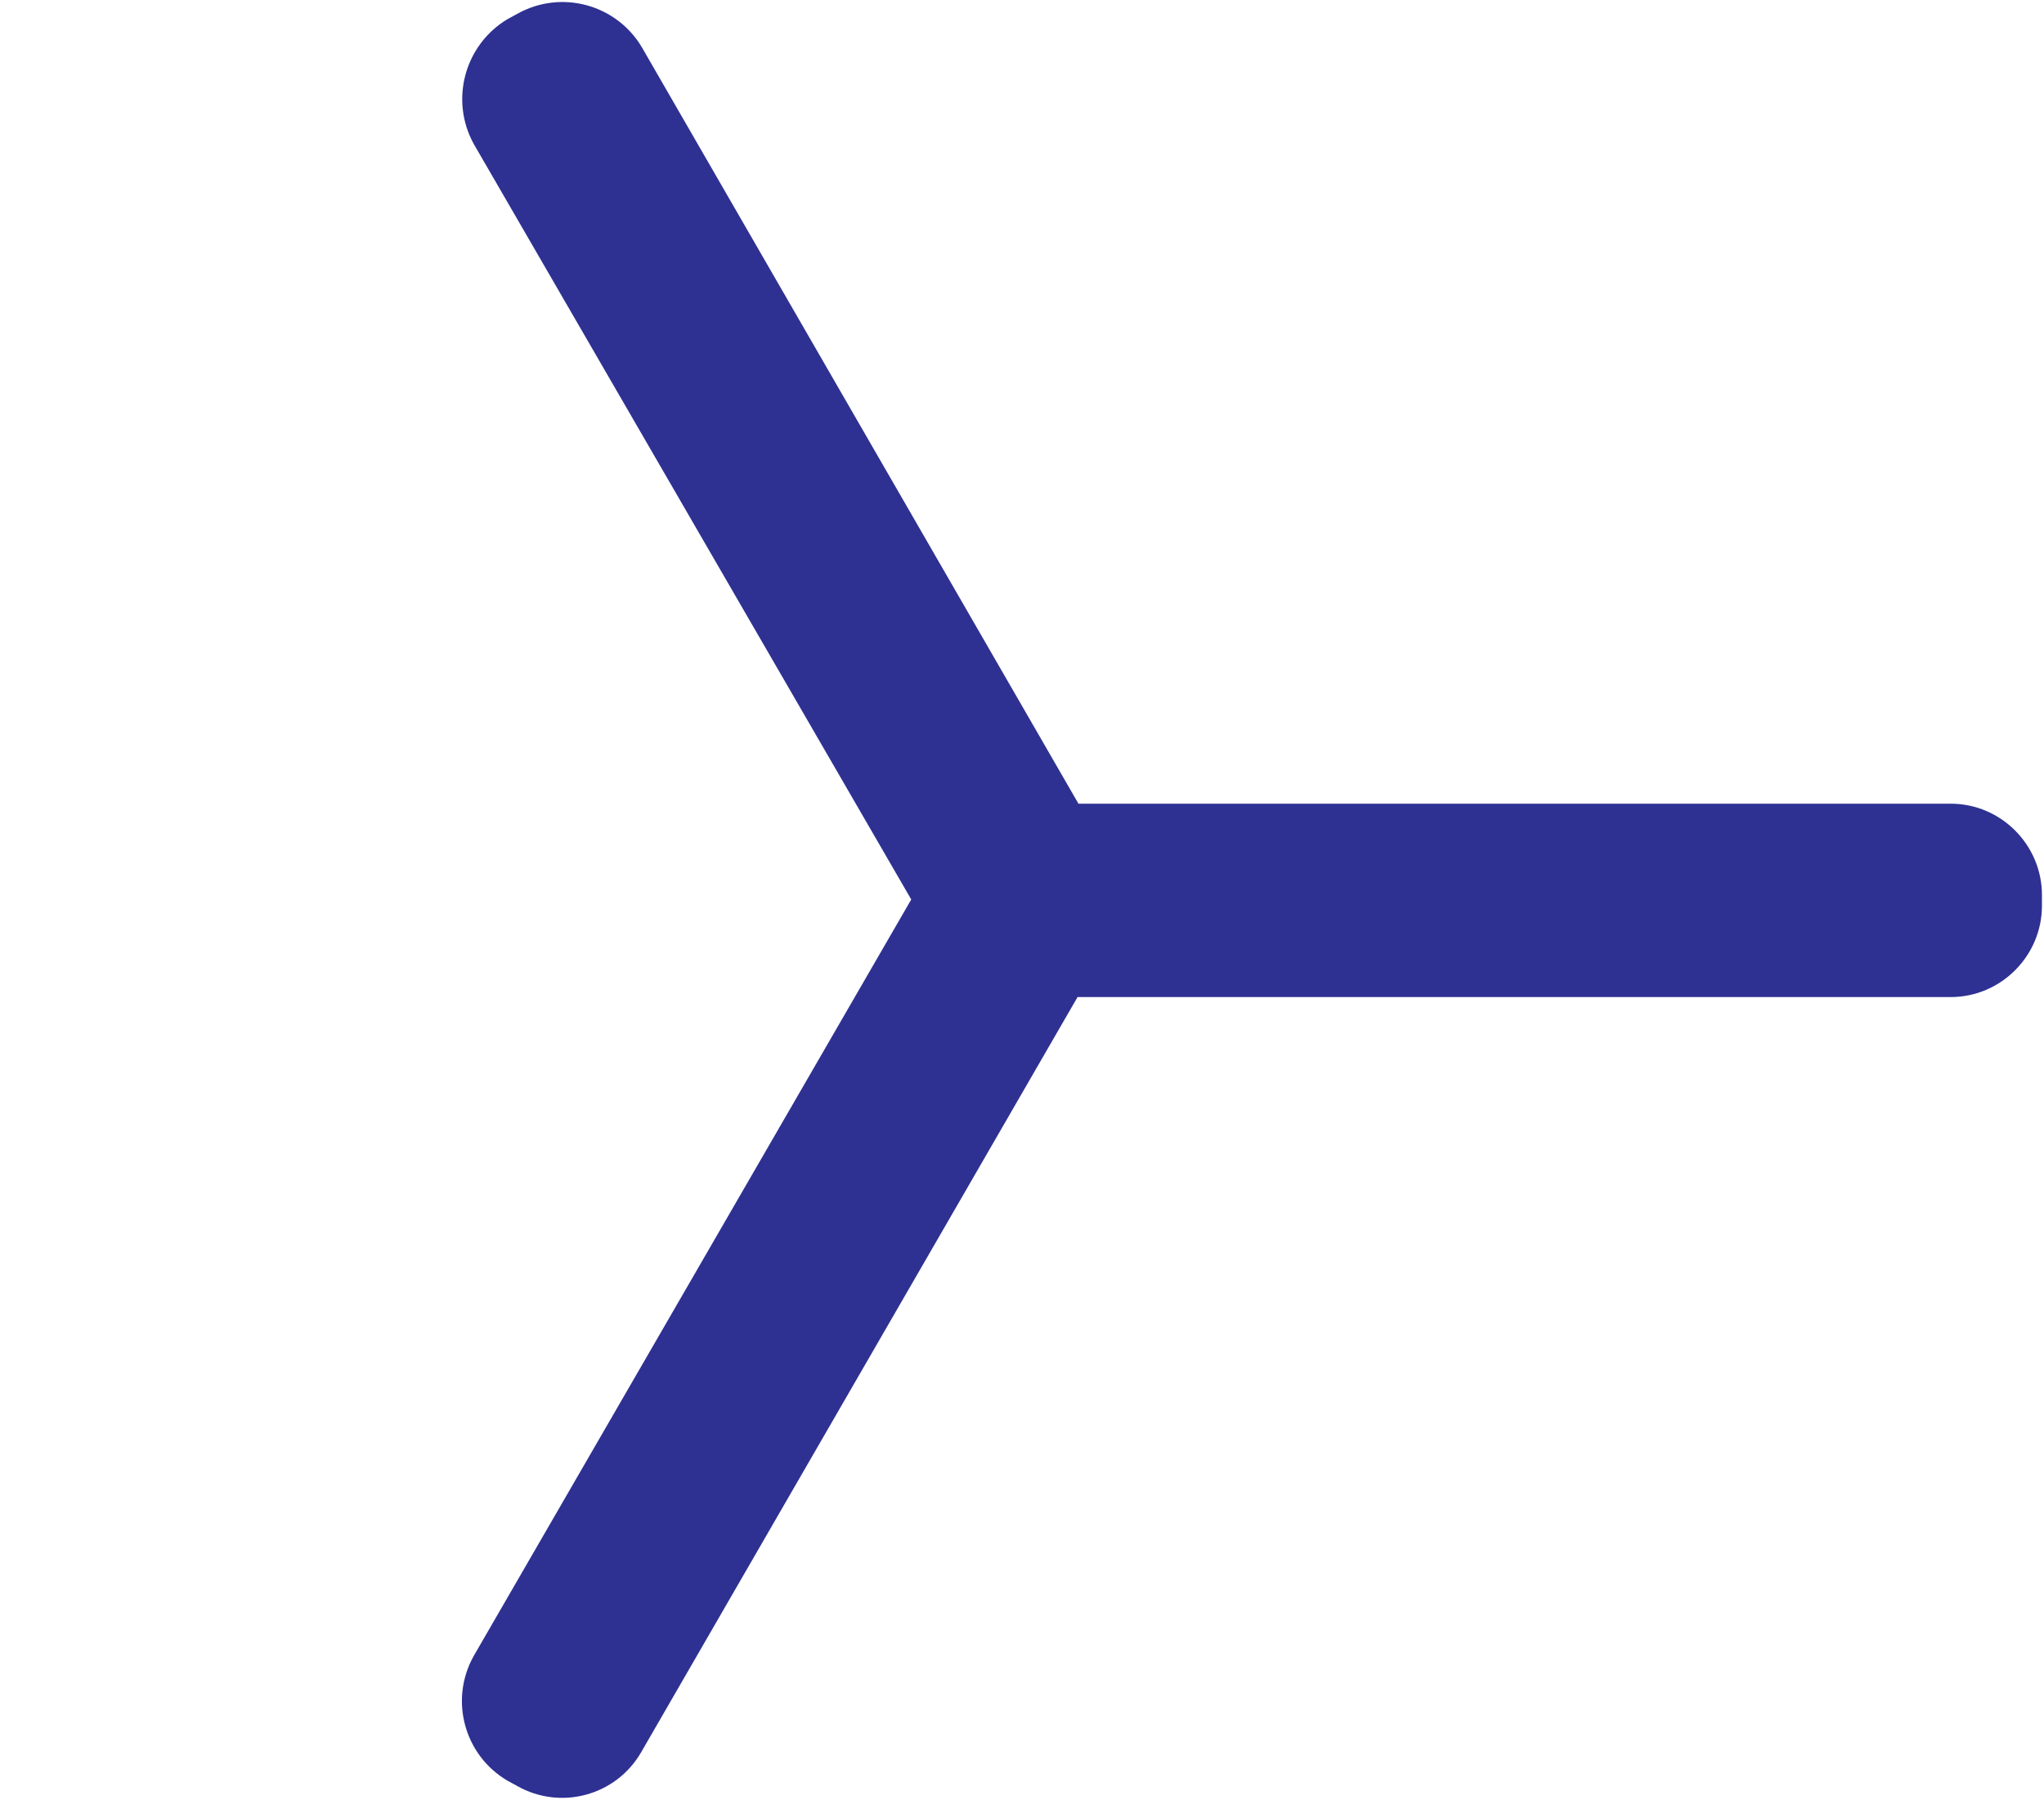
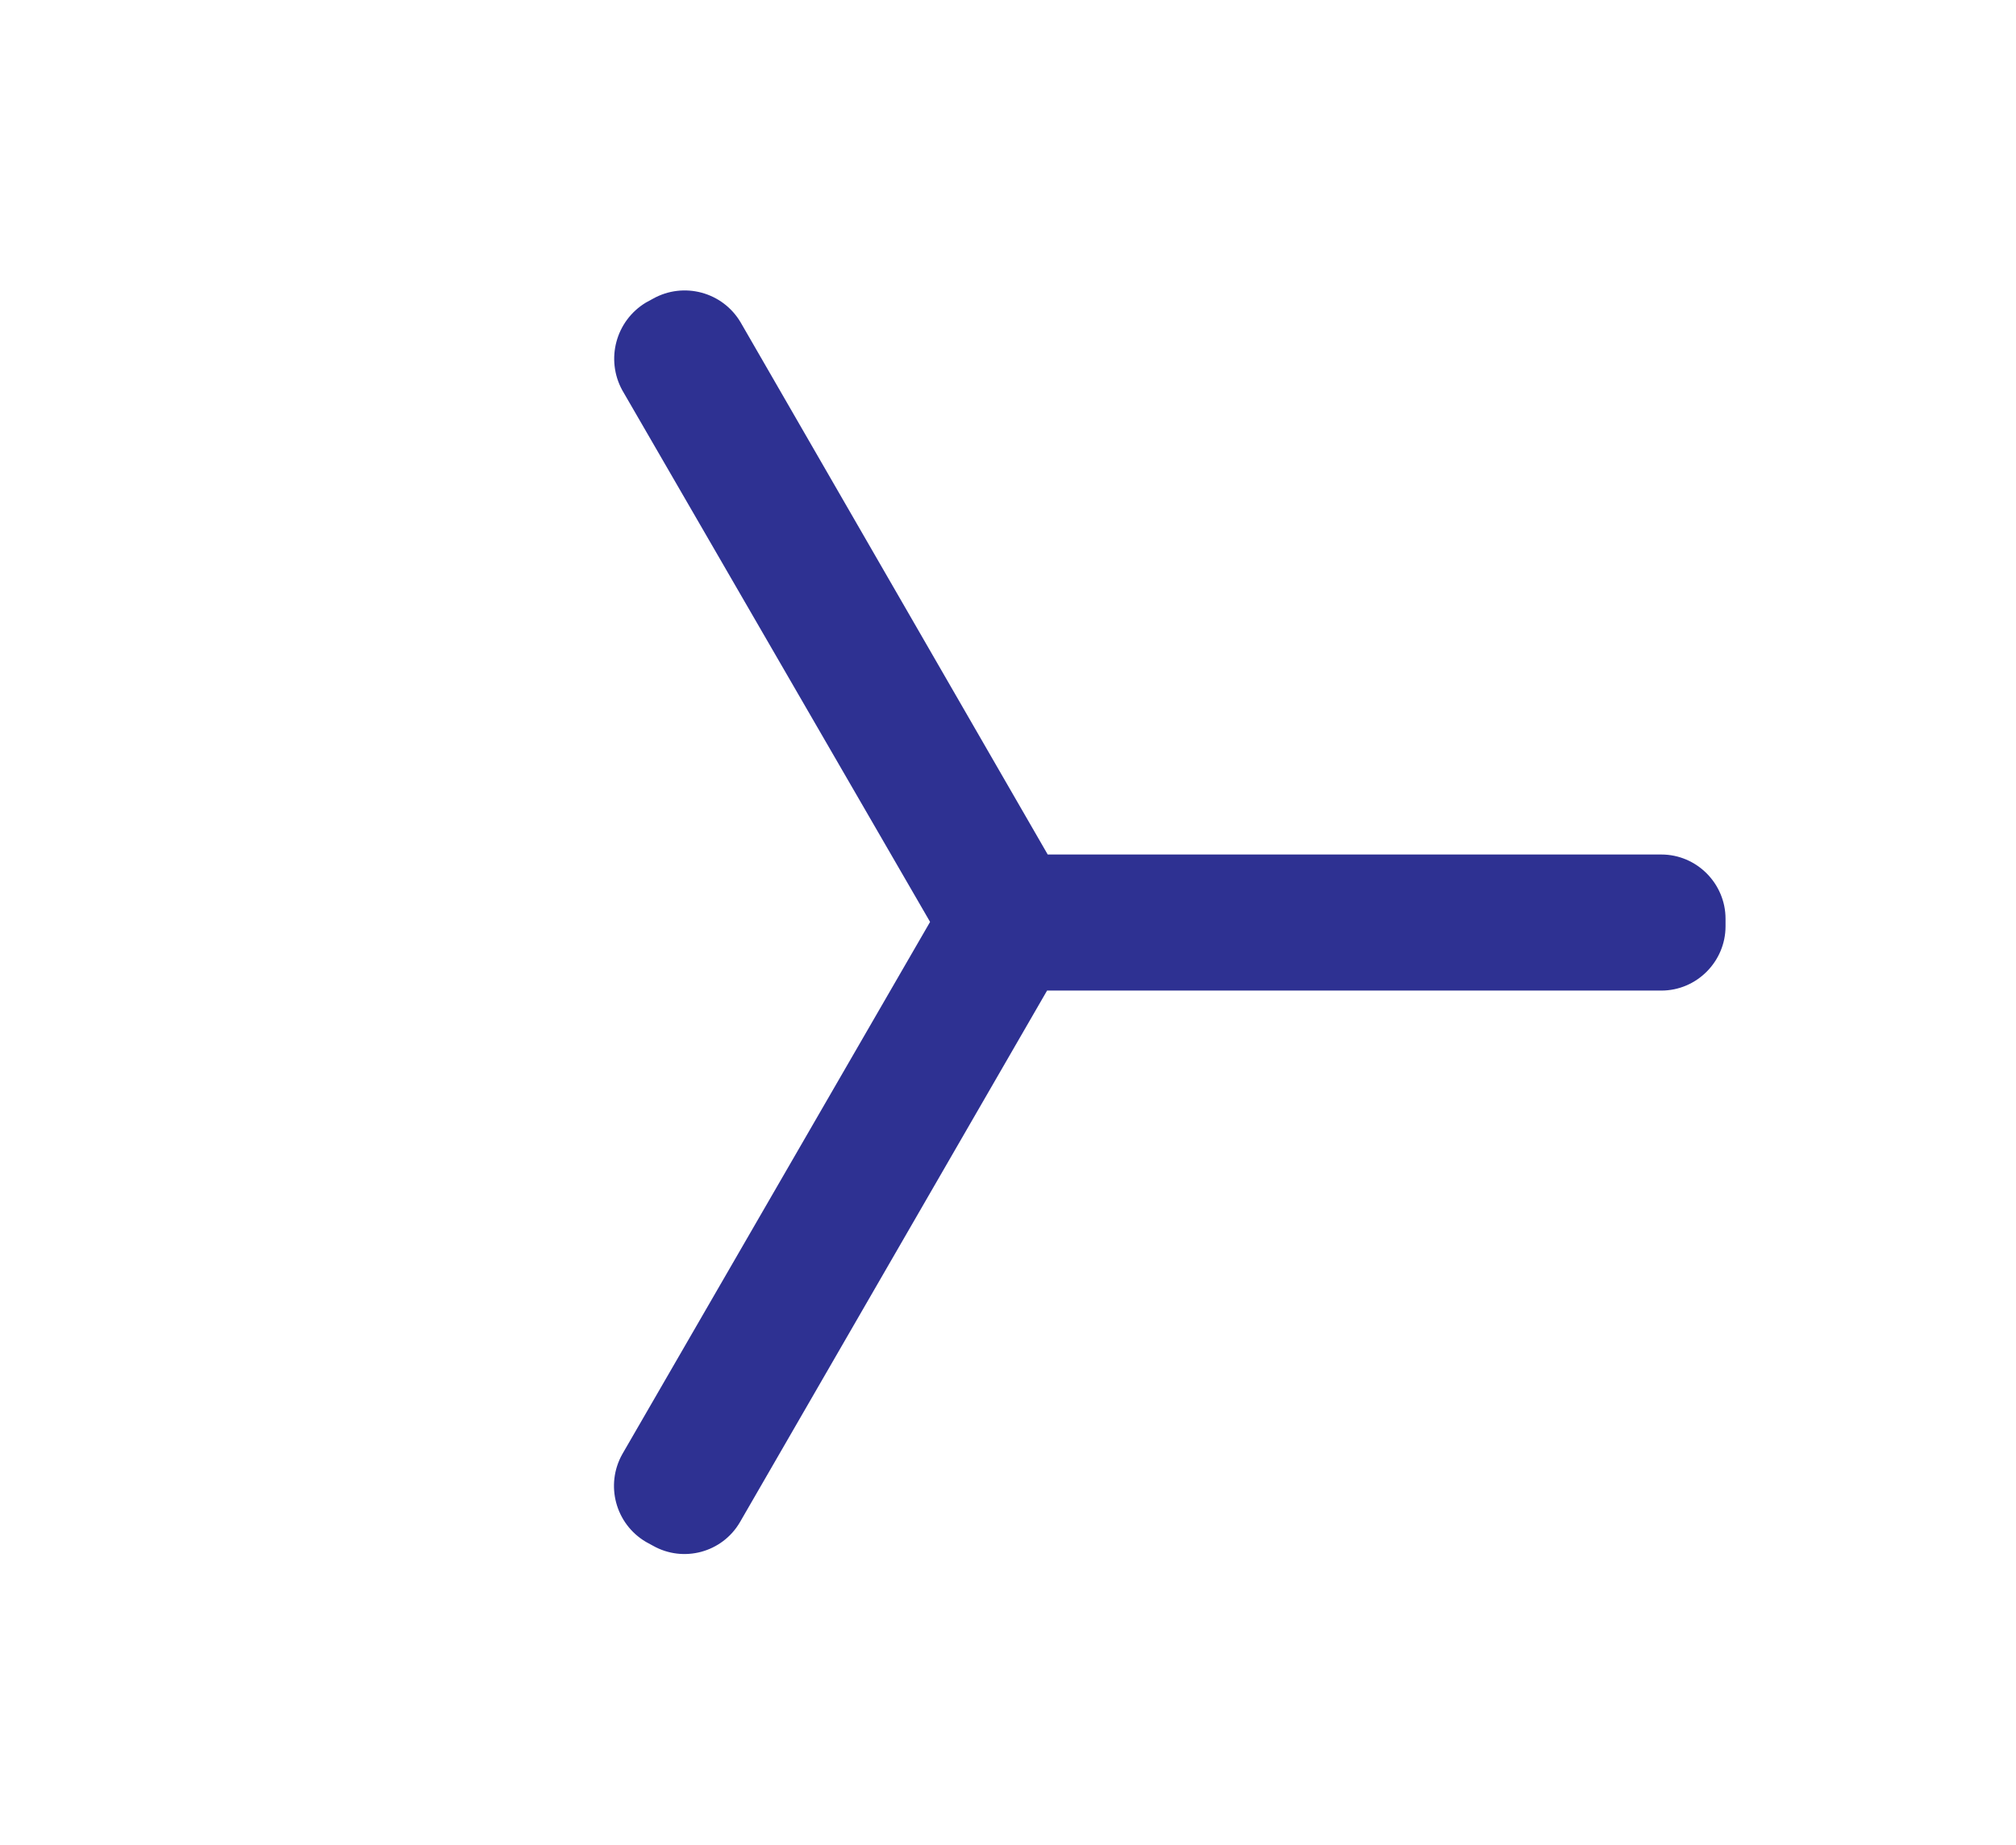
- <svg xmlns="http://www.w3.org/2000/svg" viewBox="0 0 248.76 219.09">
+ <svg xmlns="http://www.w3.org/2000/svg" viewBox="-50 -50 348.76 319.09">
  <path d="m78.12 5.76 53.13 92.07H237.4c6.16 0 11.11 5.06 11.11 11.11v1.32c0 6.05-4.95 11.11-11.11 11.11H131.14l-53.13 91.96a11.1 11.1 0 0 1-15.07 4.07l-1.21-.66a11.24 11.24 0 0 1-4.07-15.18l53.24-92.07-53.24-91.96a11.35 11.35 0 0 1 4.07-15.18l1.21-.66a11.24 11.24 0 0 1 15.18 4.07Z" style="fill:#2e3192" />
  <path fill="none" d="m11.15 97.72 106.3.02 53.07-91.92a11.16 11.16 0 0 1 15.18-4.07l1.14.66a11.15 11.15 0 0 1 4.07 15.18l-53.13 92.02 53.07 91.99c3.09 5.21 1.15 12.09-4.01 15.09l-1.18.72a11.24 11.24 0 0 1-15.18-4.07l-53.11-92.14-106.26.13A11.34 11.34 0 0 1 0 110.22l.03-1.38c.07-6.06 5-11.08 11.11-11.11Z" />
</svg>
